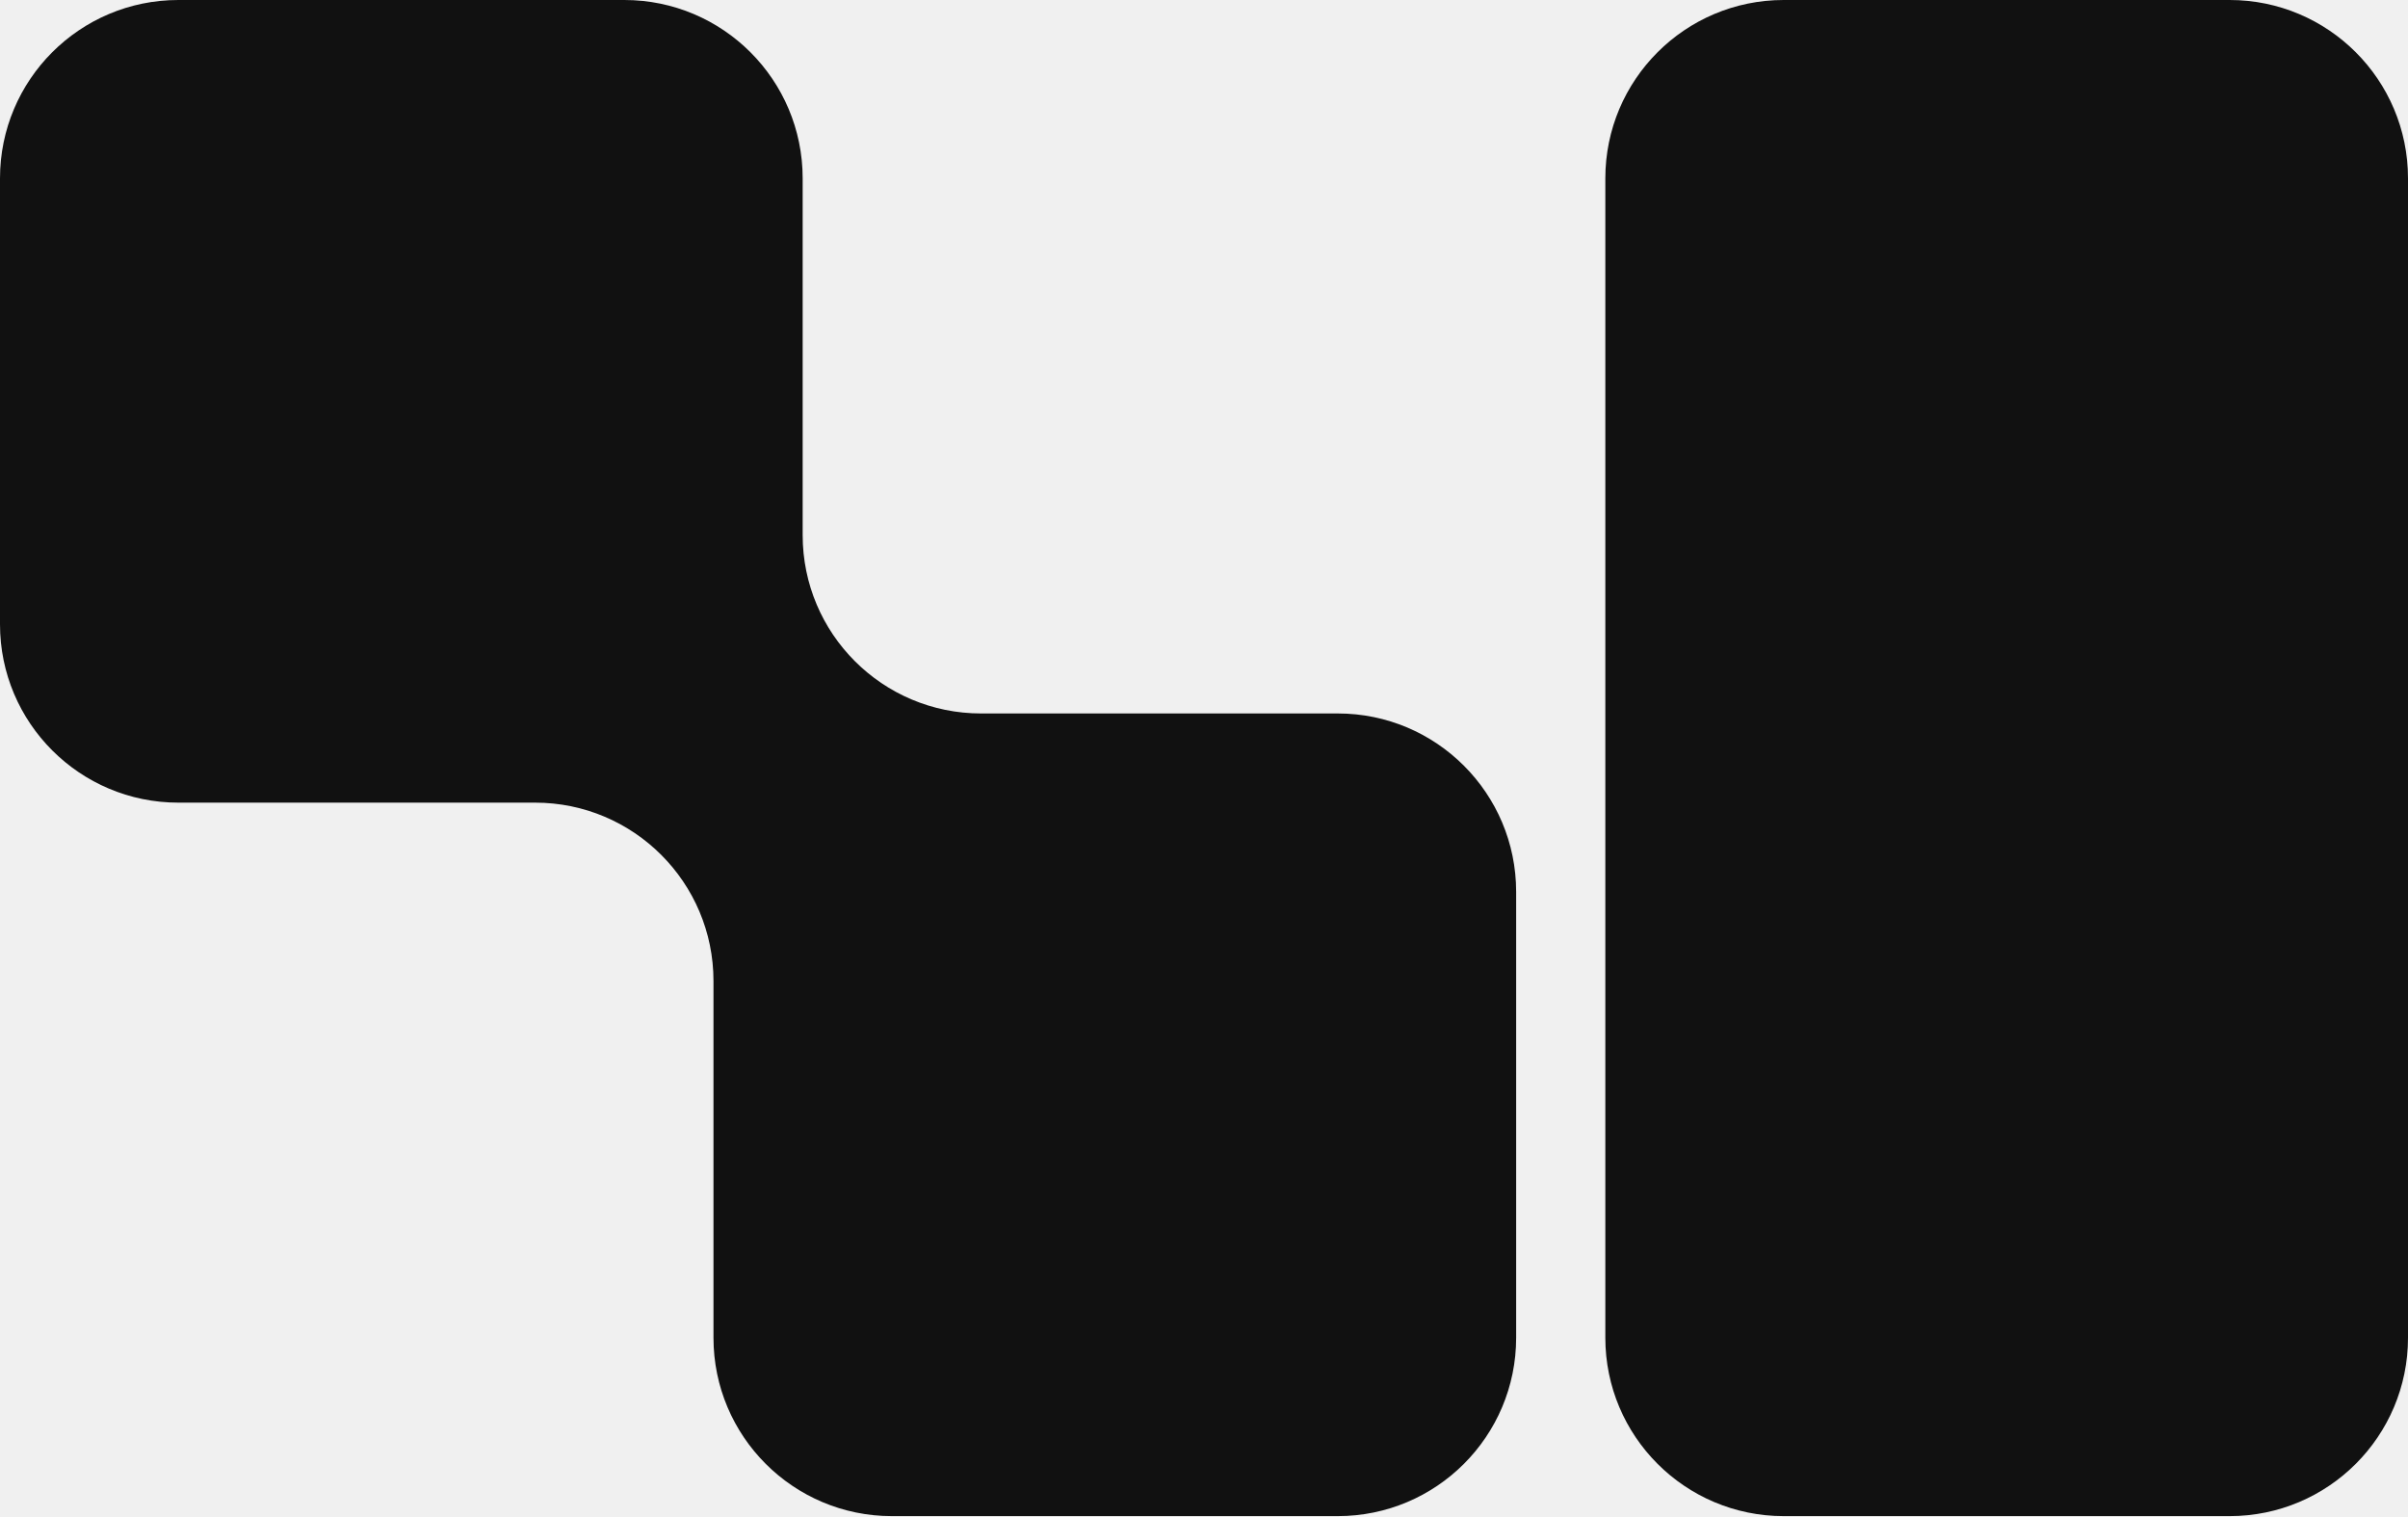
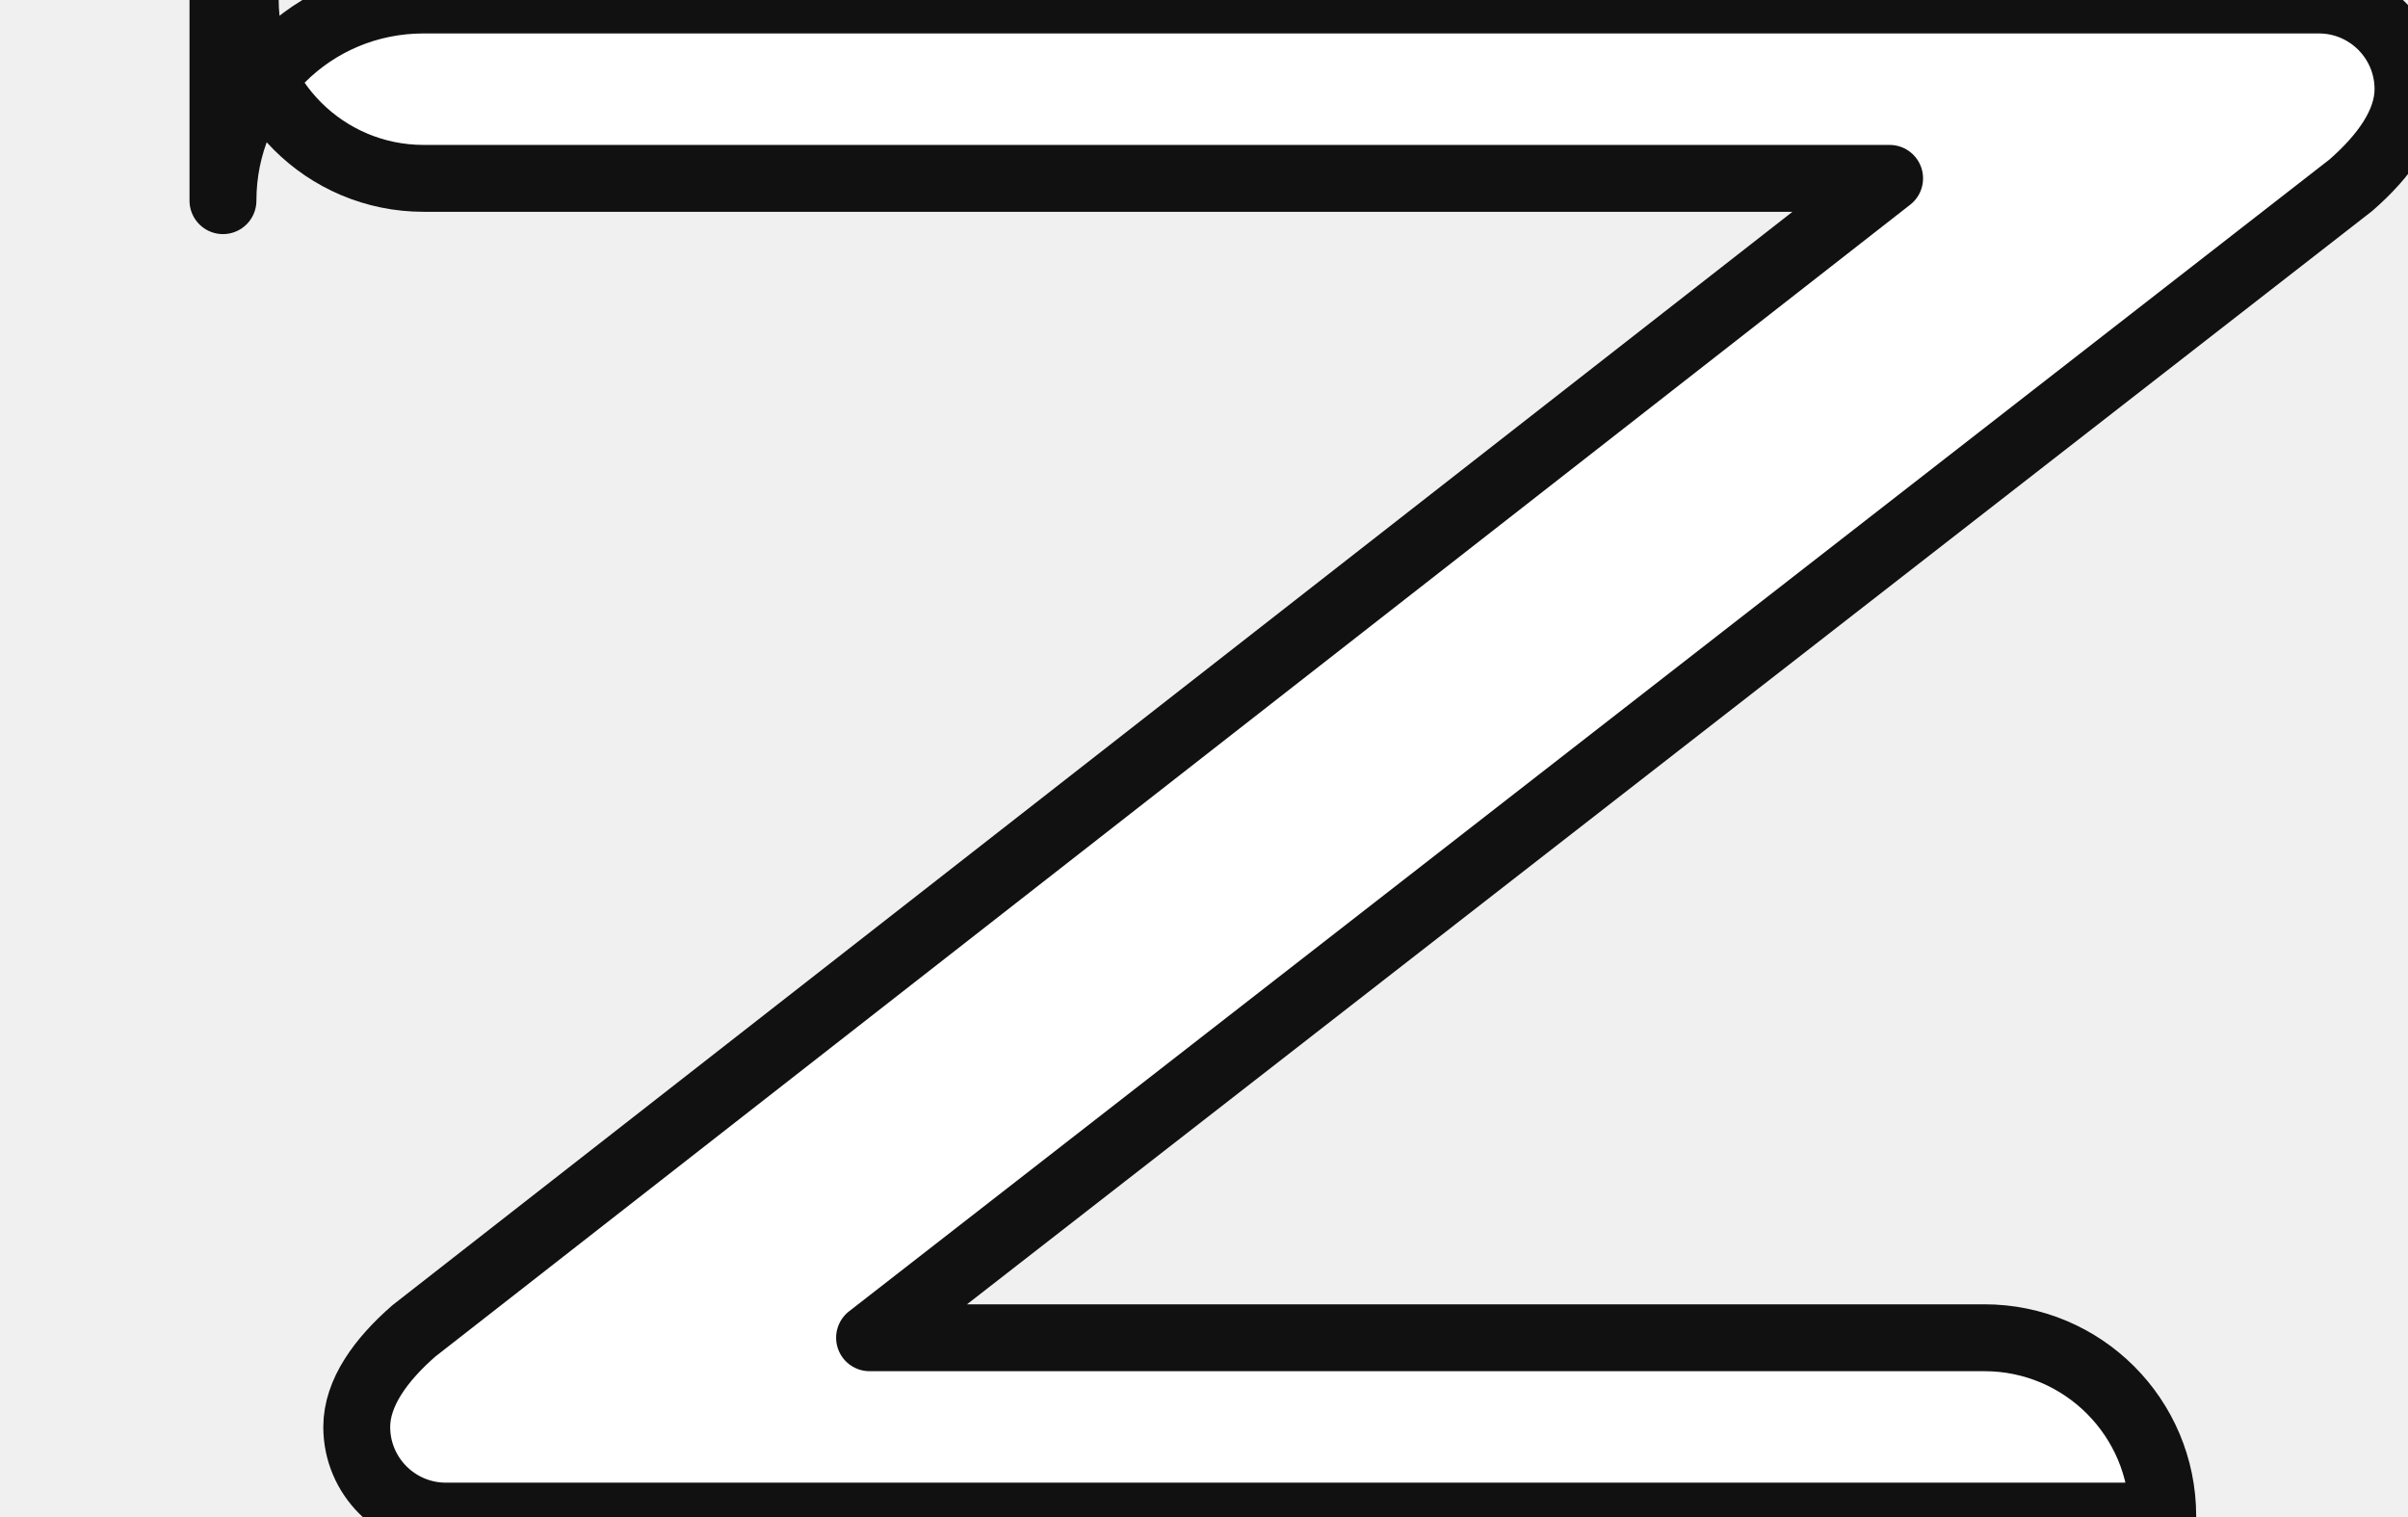
<svg xmlns="http://www.w3.org/2000/svg" width="216" height="136" viewBox="0 0 216 136" fill="none">
-   <path fill-rule="evenodd" clip-rule="evenodd" d="M56 0C64.837 0 72 7.163 72 16V48C72 56.837 79.163 64 88 64H120C128.837 64 136 71.163 136 80V120C136 128.837 128.837 136 120 136H80C71.163 136 64 128.837 64 120V88C64 79.163 56.837 72 48 72H16C7.163 72 0 64.837 0 56V16C0 7.163 7.163 0 16 0H56ZM200 0C208.837 0 216 7.163 216 16V64V72V120C216 128.837 208.837 136 200 136H160C151.163 136 144 128.837 144 120V72V64V16C144 7.163 151.163 0 160 0H200Z" fill="#111111" />
+   <g>
+     <path d="M20 18C20 8 28 0 38 0H208C212.418 0 216 3.582 216 8C216 11.062 213.835 14.036 210.87 16.618L78 120H178C186.837 120 194 127.163 194 136H40C35.582 136 32 132.418 32 128C32 124.938 34.165 121.964 37.13 119.382L169.5 16H38C29.163 16 22 8.837 22 0H20V18Z" fill="#fff" stroke="#111" stroke-width="6" stroke-linejoin="round" />
+   </g>
</svg>
